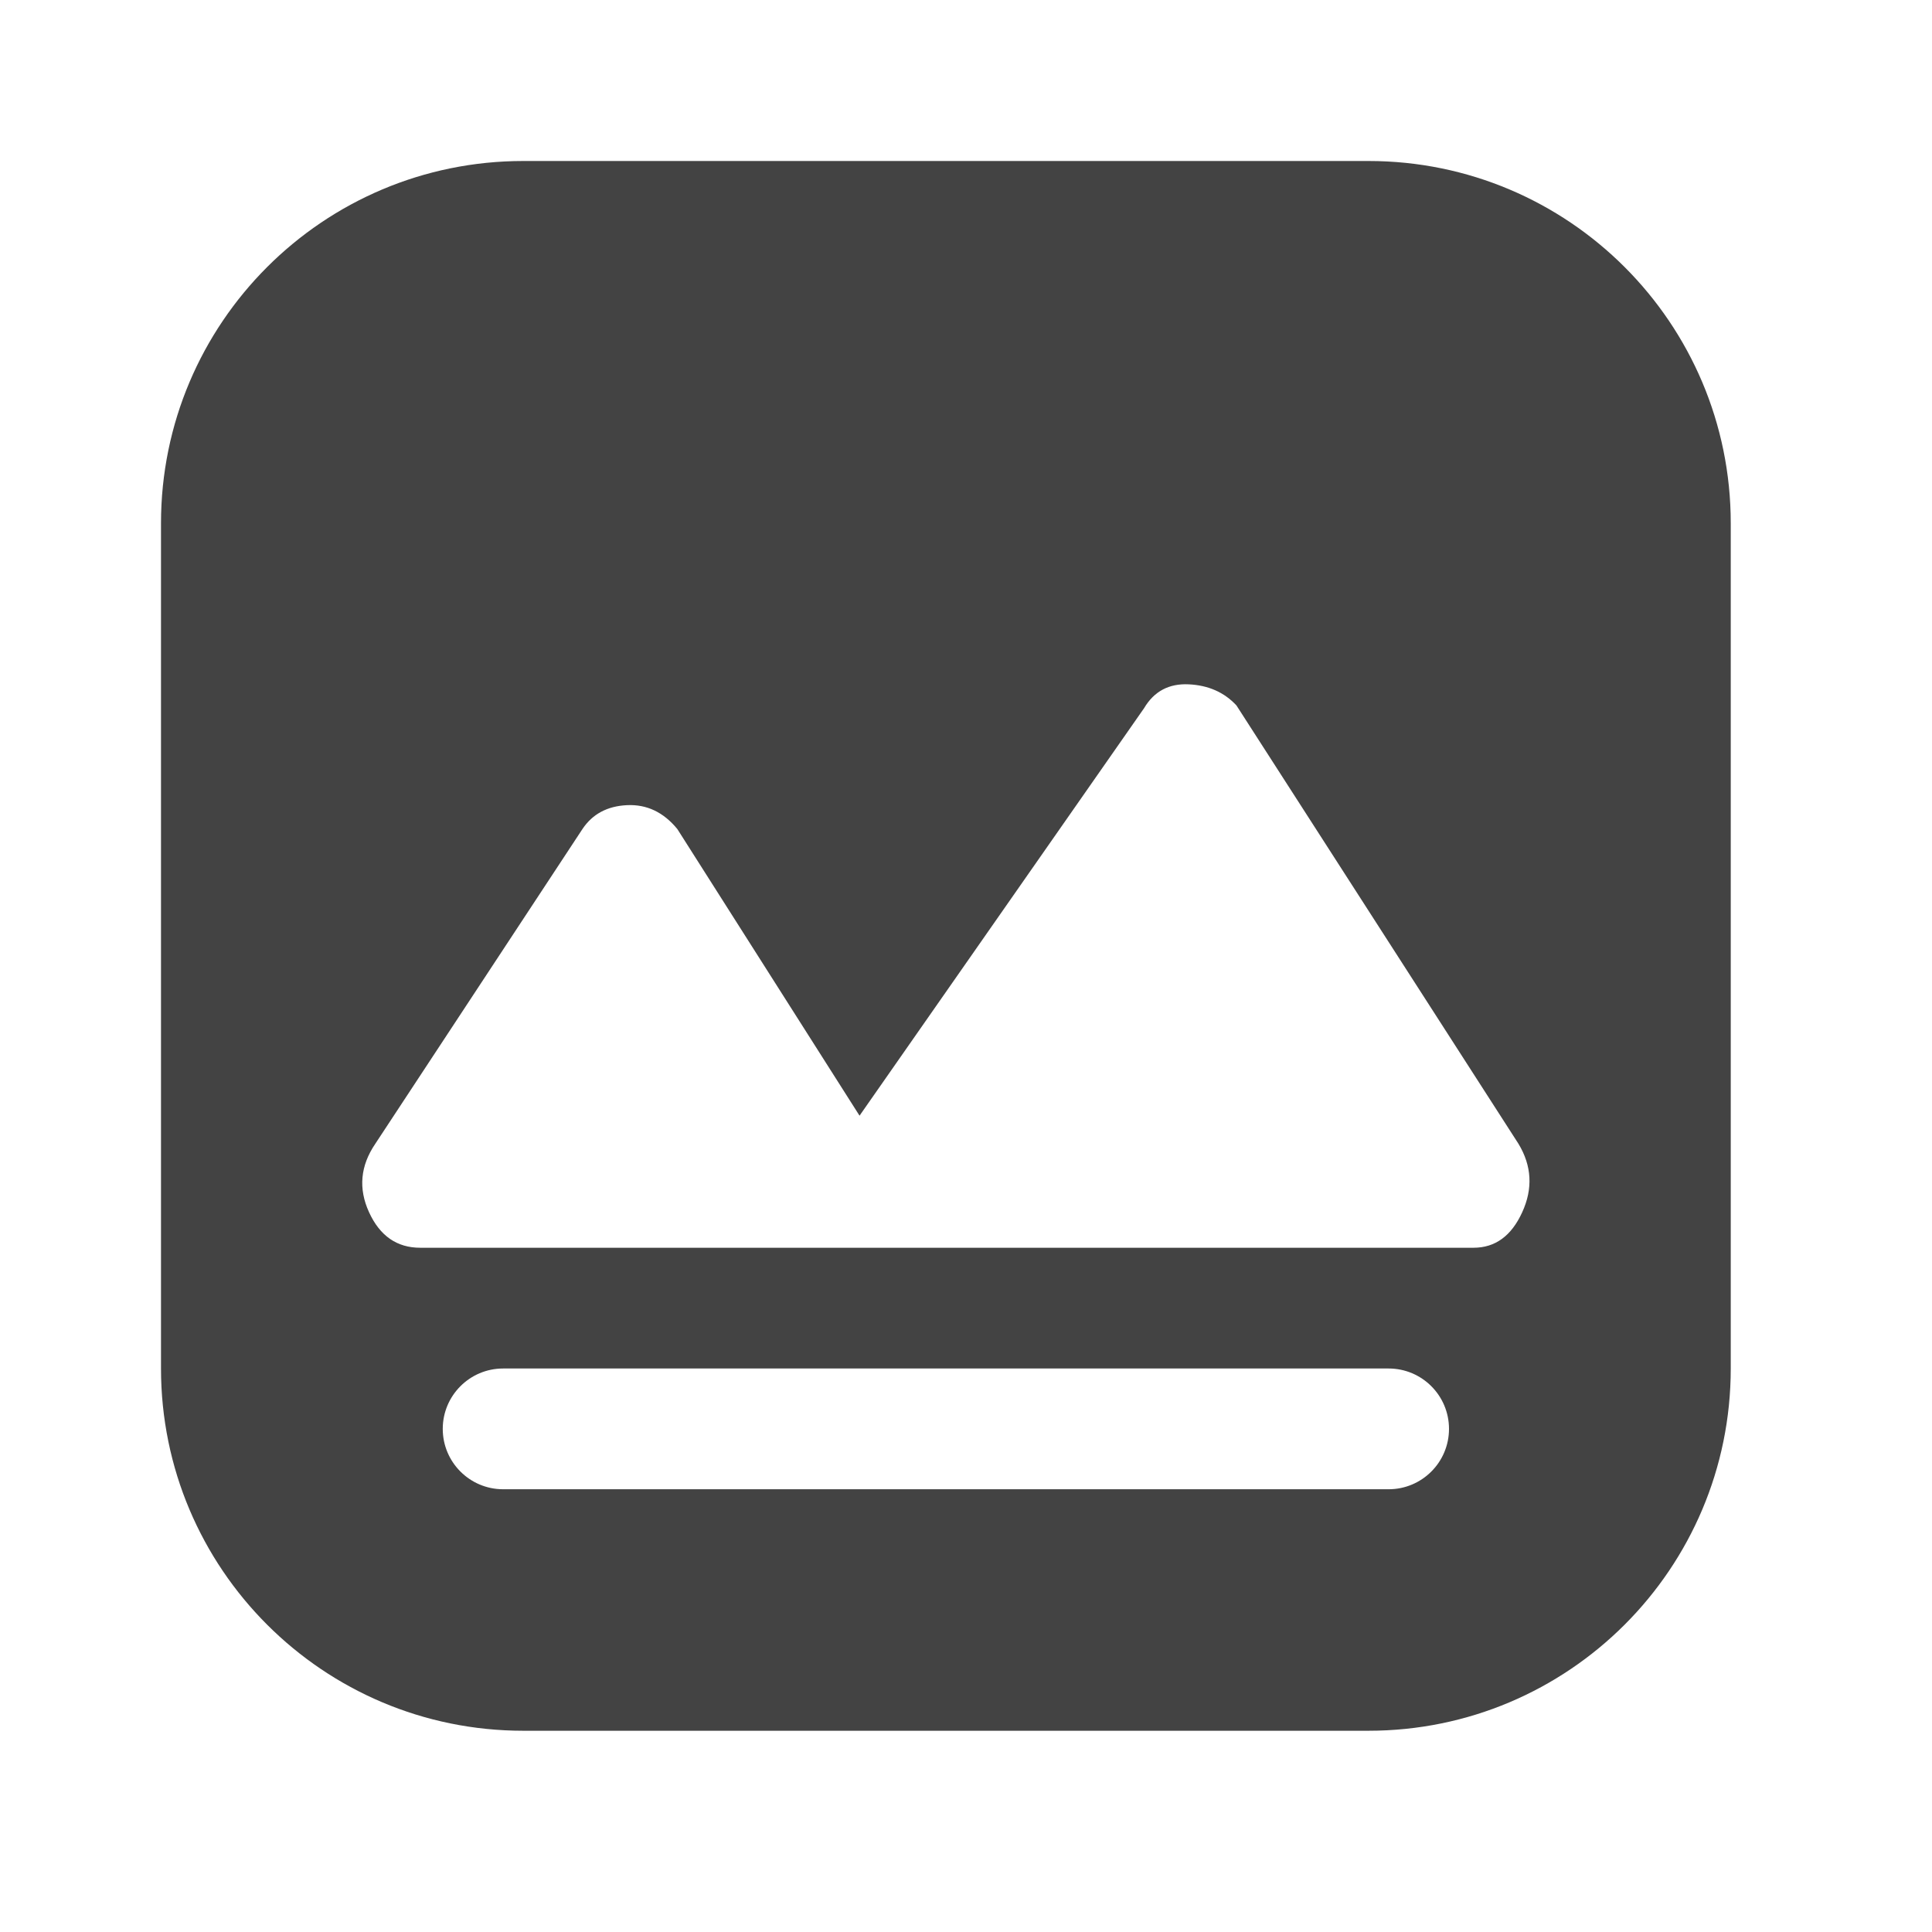
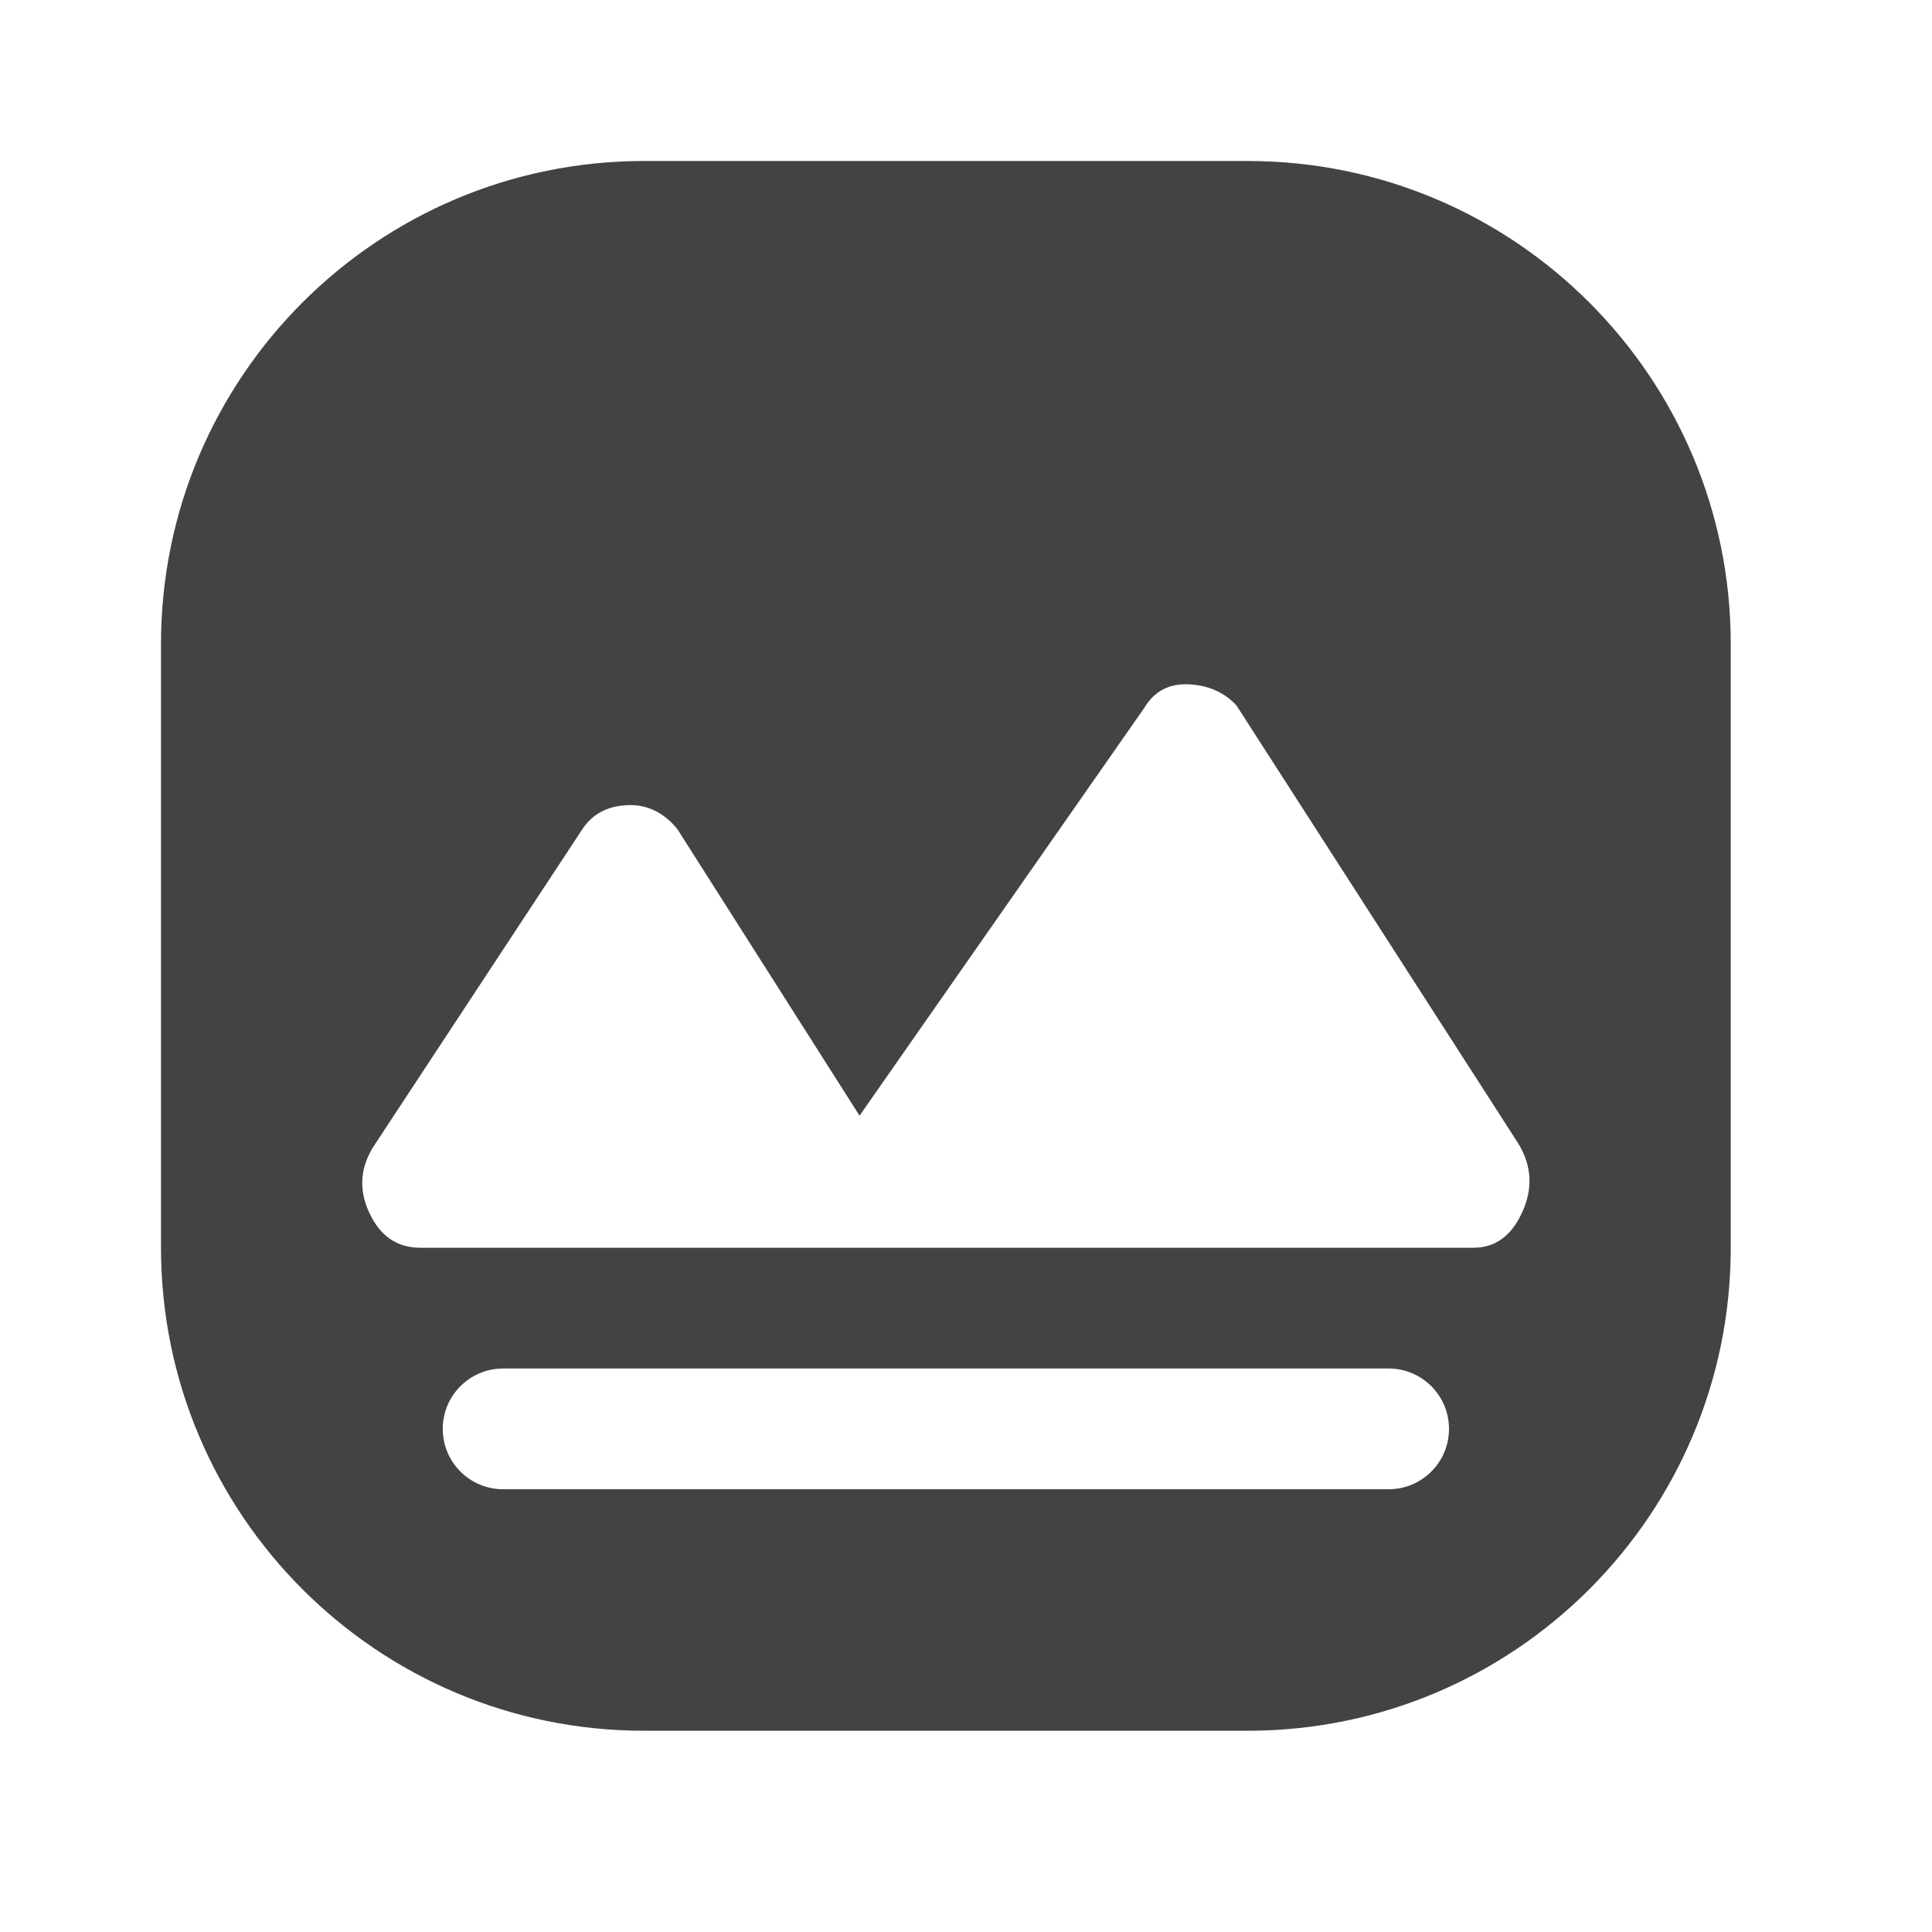
<svg xmlns="http://www.w3.org/2000/svg" width="48" height="48" viewBox="0 0 48 48" fill="none">
-   <path fill-rule="evenodd" clip-rule="evenodd" d="M4 13C4 8.029 8.029 4 13 4H34C38.971 4 43 8.029 43 13V34C43 38.971 38.971 43 34 43H13C8.029 43 4 38.971 4 34V13ZM11 35.5C11 34.672 11.672 34 12.5 34H34.5C35.328 34 36 34.672 36 35.5C36 36.328 35.328 37 34.5 37H12.5C11.672 37 11 36.328 11 35.5ZM36.61 31H10.44C9.862 31 9.438 30.706 9.169 30.118C8.9 29.531 8.952 28.964 9.324 28.417L14.471 20.597C14.719 20.225 15.088 20.027 15.578 20.004C16.068 19.981 16.484 20.178 16.828 20.597L21.355 27.719L28.424 17.595C28.672 17.176 29.041 16.979 29.531 17.002C30.021 17.025 30.416 17.2 30.719 17.526L37.726 28.417C38.057 28.964 38.088 29.531 37.819 30.118C37.551 30.706 37.148 31 36.61 31Z" fill="#434343" />
+   <path fill-rule="evenodd" clip-rule="evenodd" d="M4 16C4 9.373 9.373 4 16 4H31C37.627 4 43 9.373 43 16V31C43 37.627 37.627 43 31 43H16C9.373 43 4 37.627 4 31V16ZM11 35.5C11 34.672 11.672 34 12.5 34H34.5C35.328 34 36 34.672 36 35.5C36 36.328 35.328 37 34.5 37H12.5C11.672 37 11 36.328 11 35.5ZM36.61 31H10.44C9.862 31 9.438 30.706 9.169 30.118C8.9 29.531 8.952 28.964 9.324 28.417L14.471 20.597C14.719 20.225 15.088 20.027 15.578 20.004C16.068 19.981 16.484 20.178 16.828 20.597L21.355 27.719L28.424 17.595C28.672 17.176 29.041 16.979 29.531 17.002C30.021 17.025 30.416 17.2 30.719 17.526L37.726 28.417C38.057 28.964 38.088 29.531 37.819 30.118C37.551 30.706 37.148 31 36.61 31Z" fill="#434343" />
</svg>
